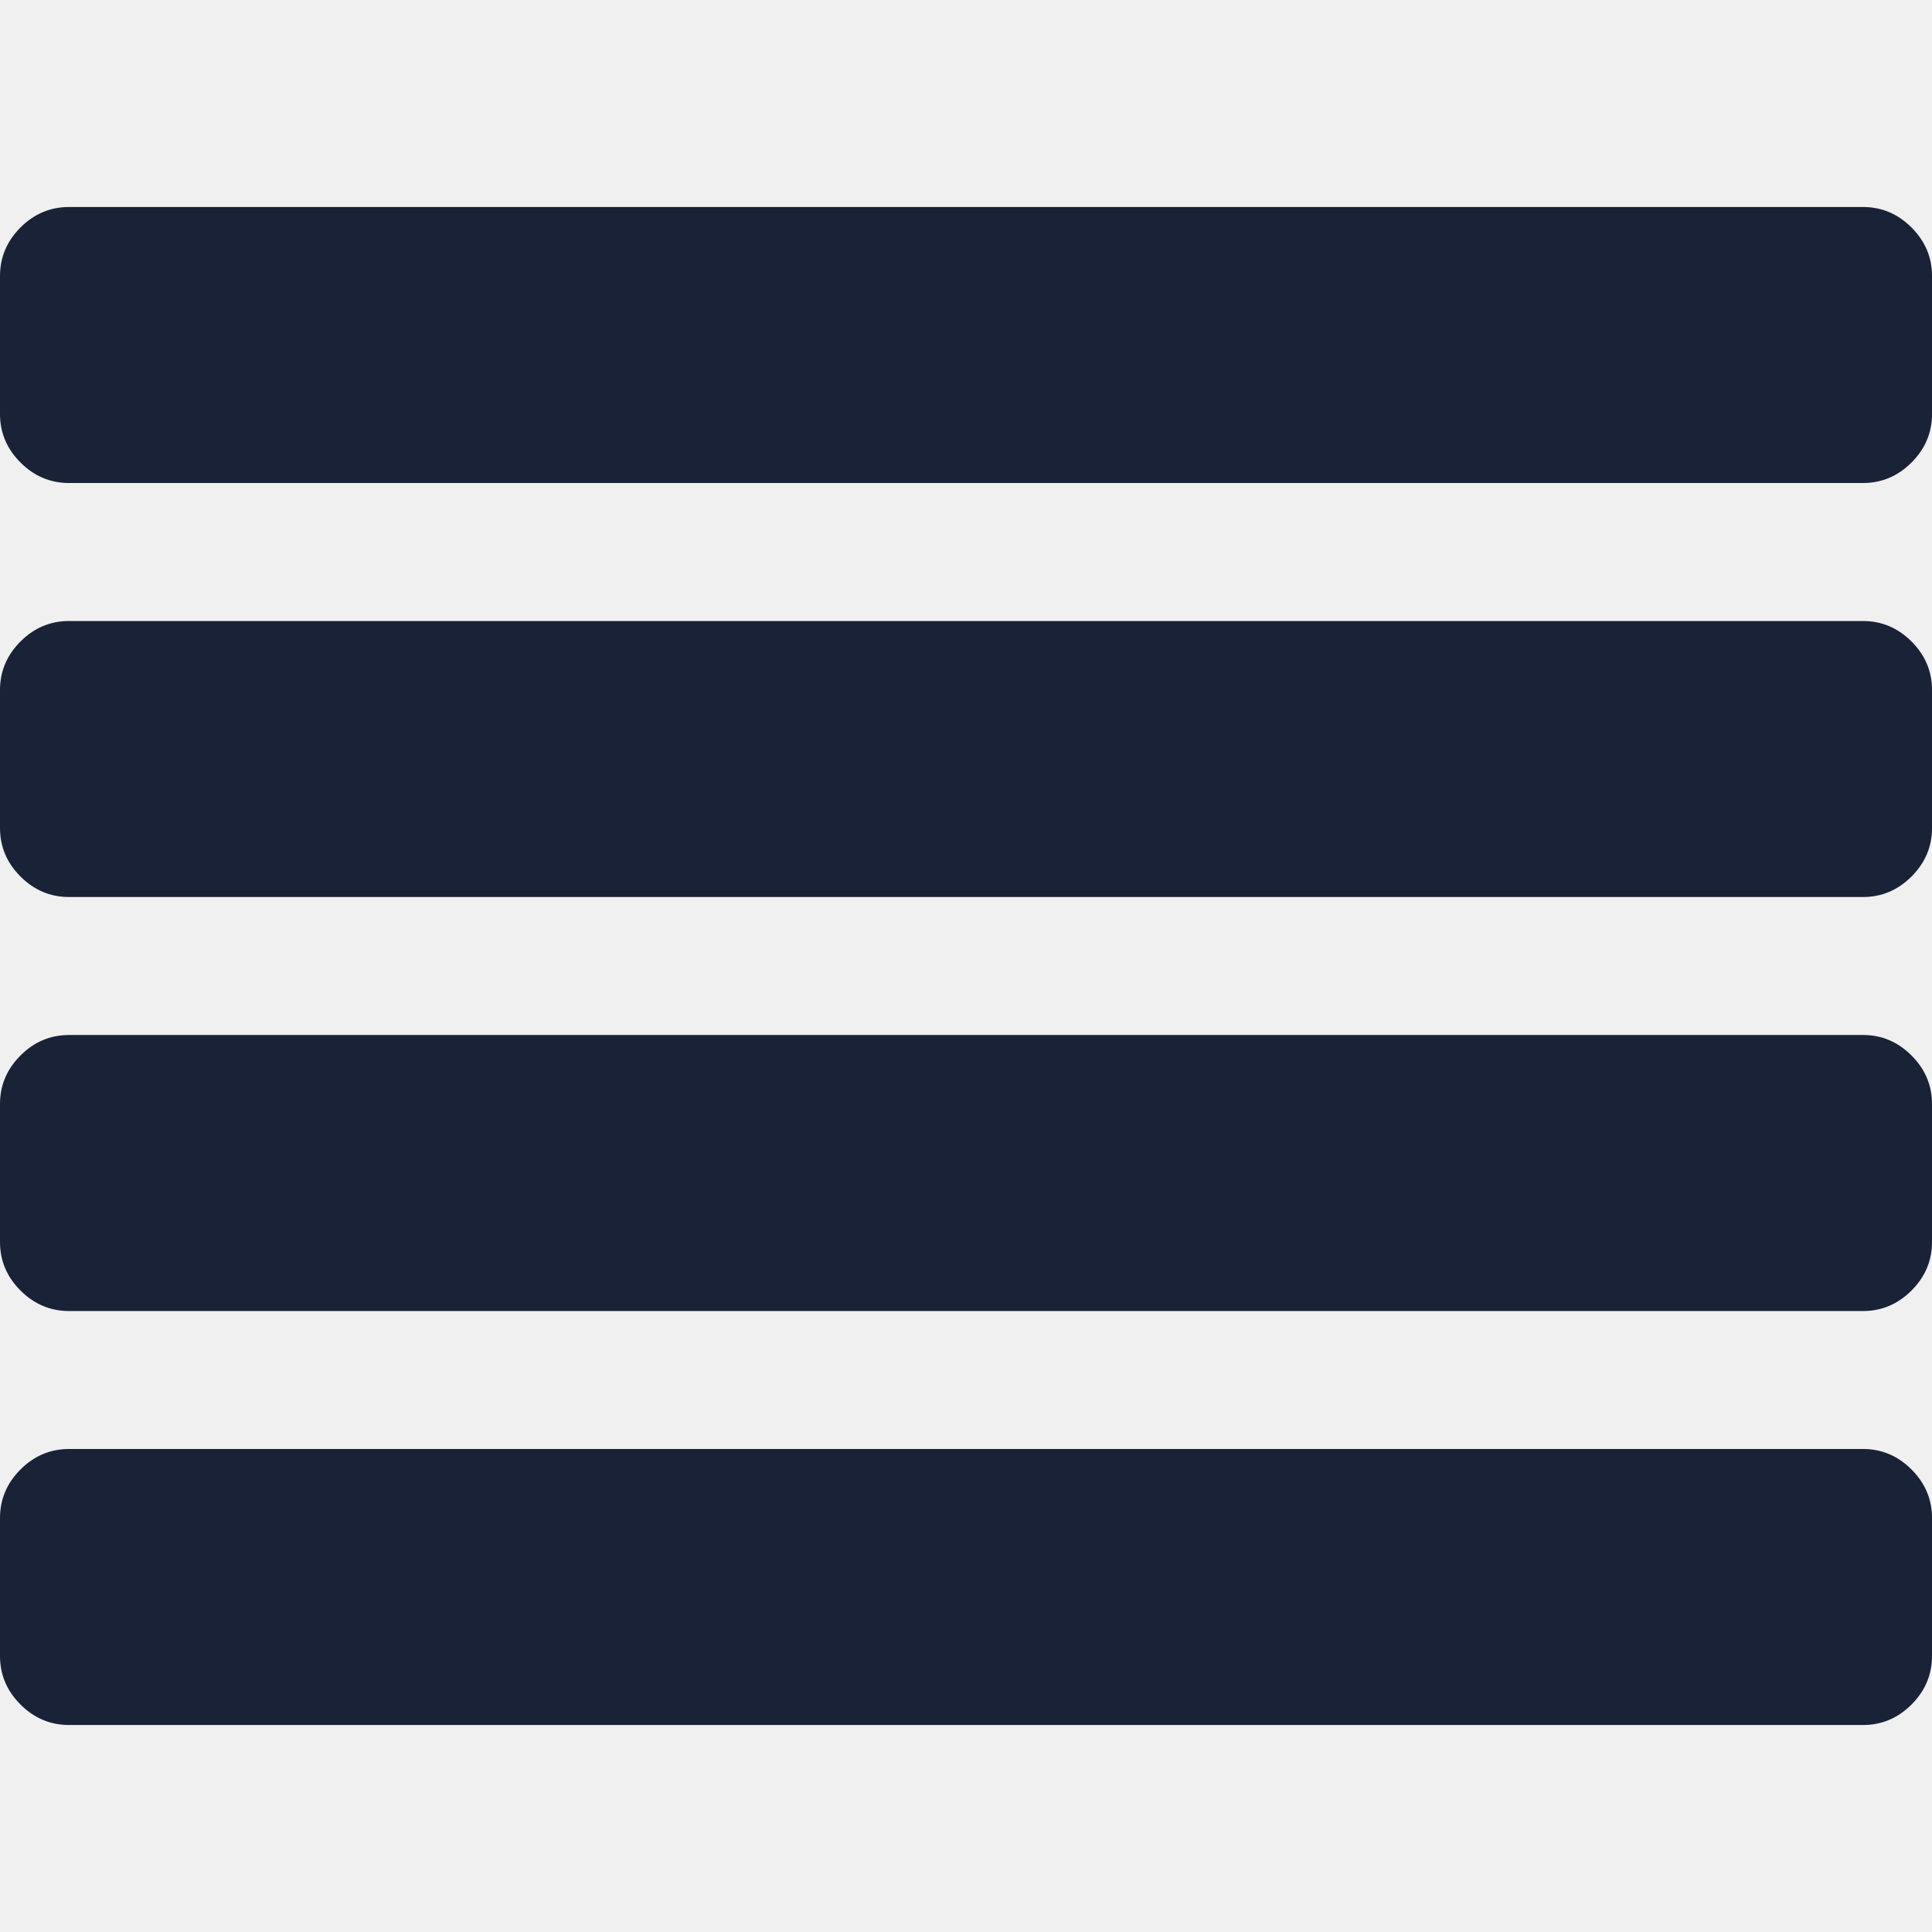
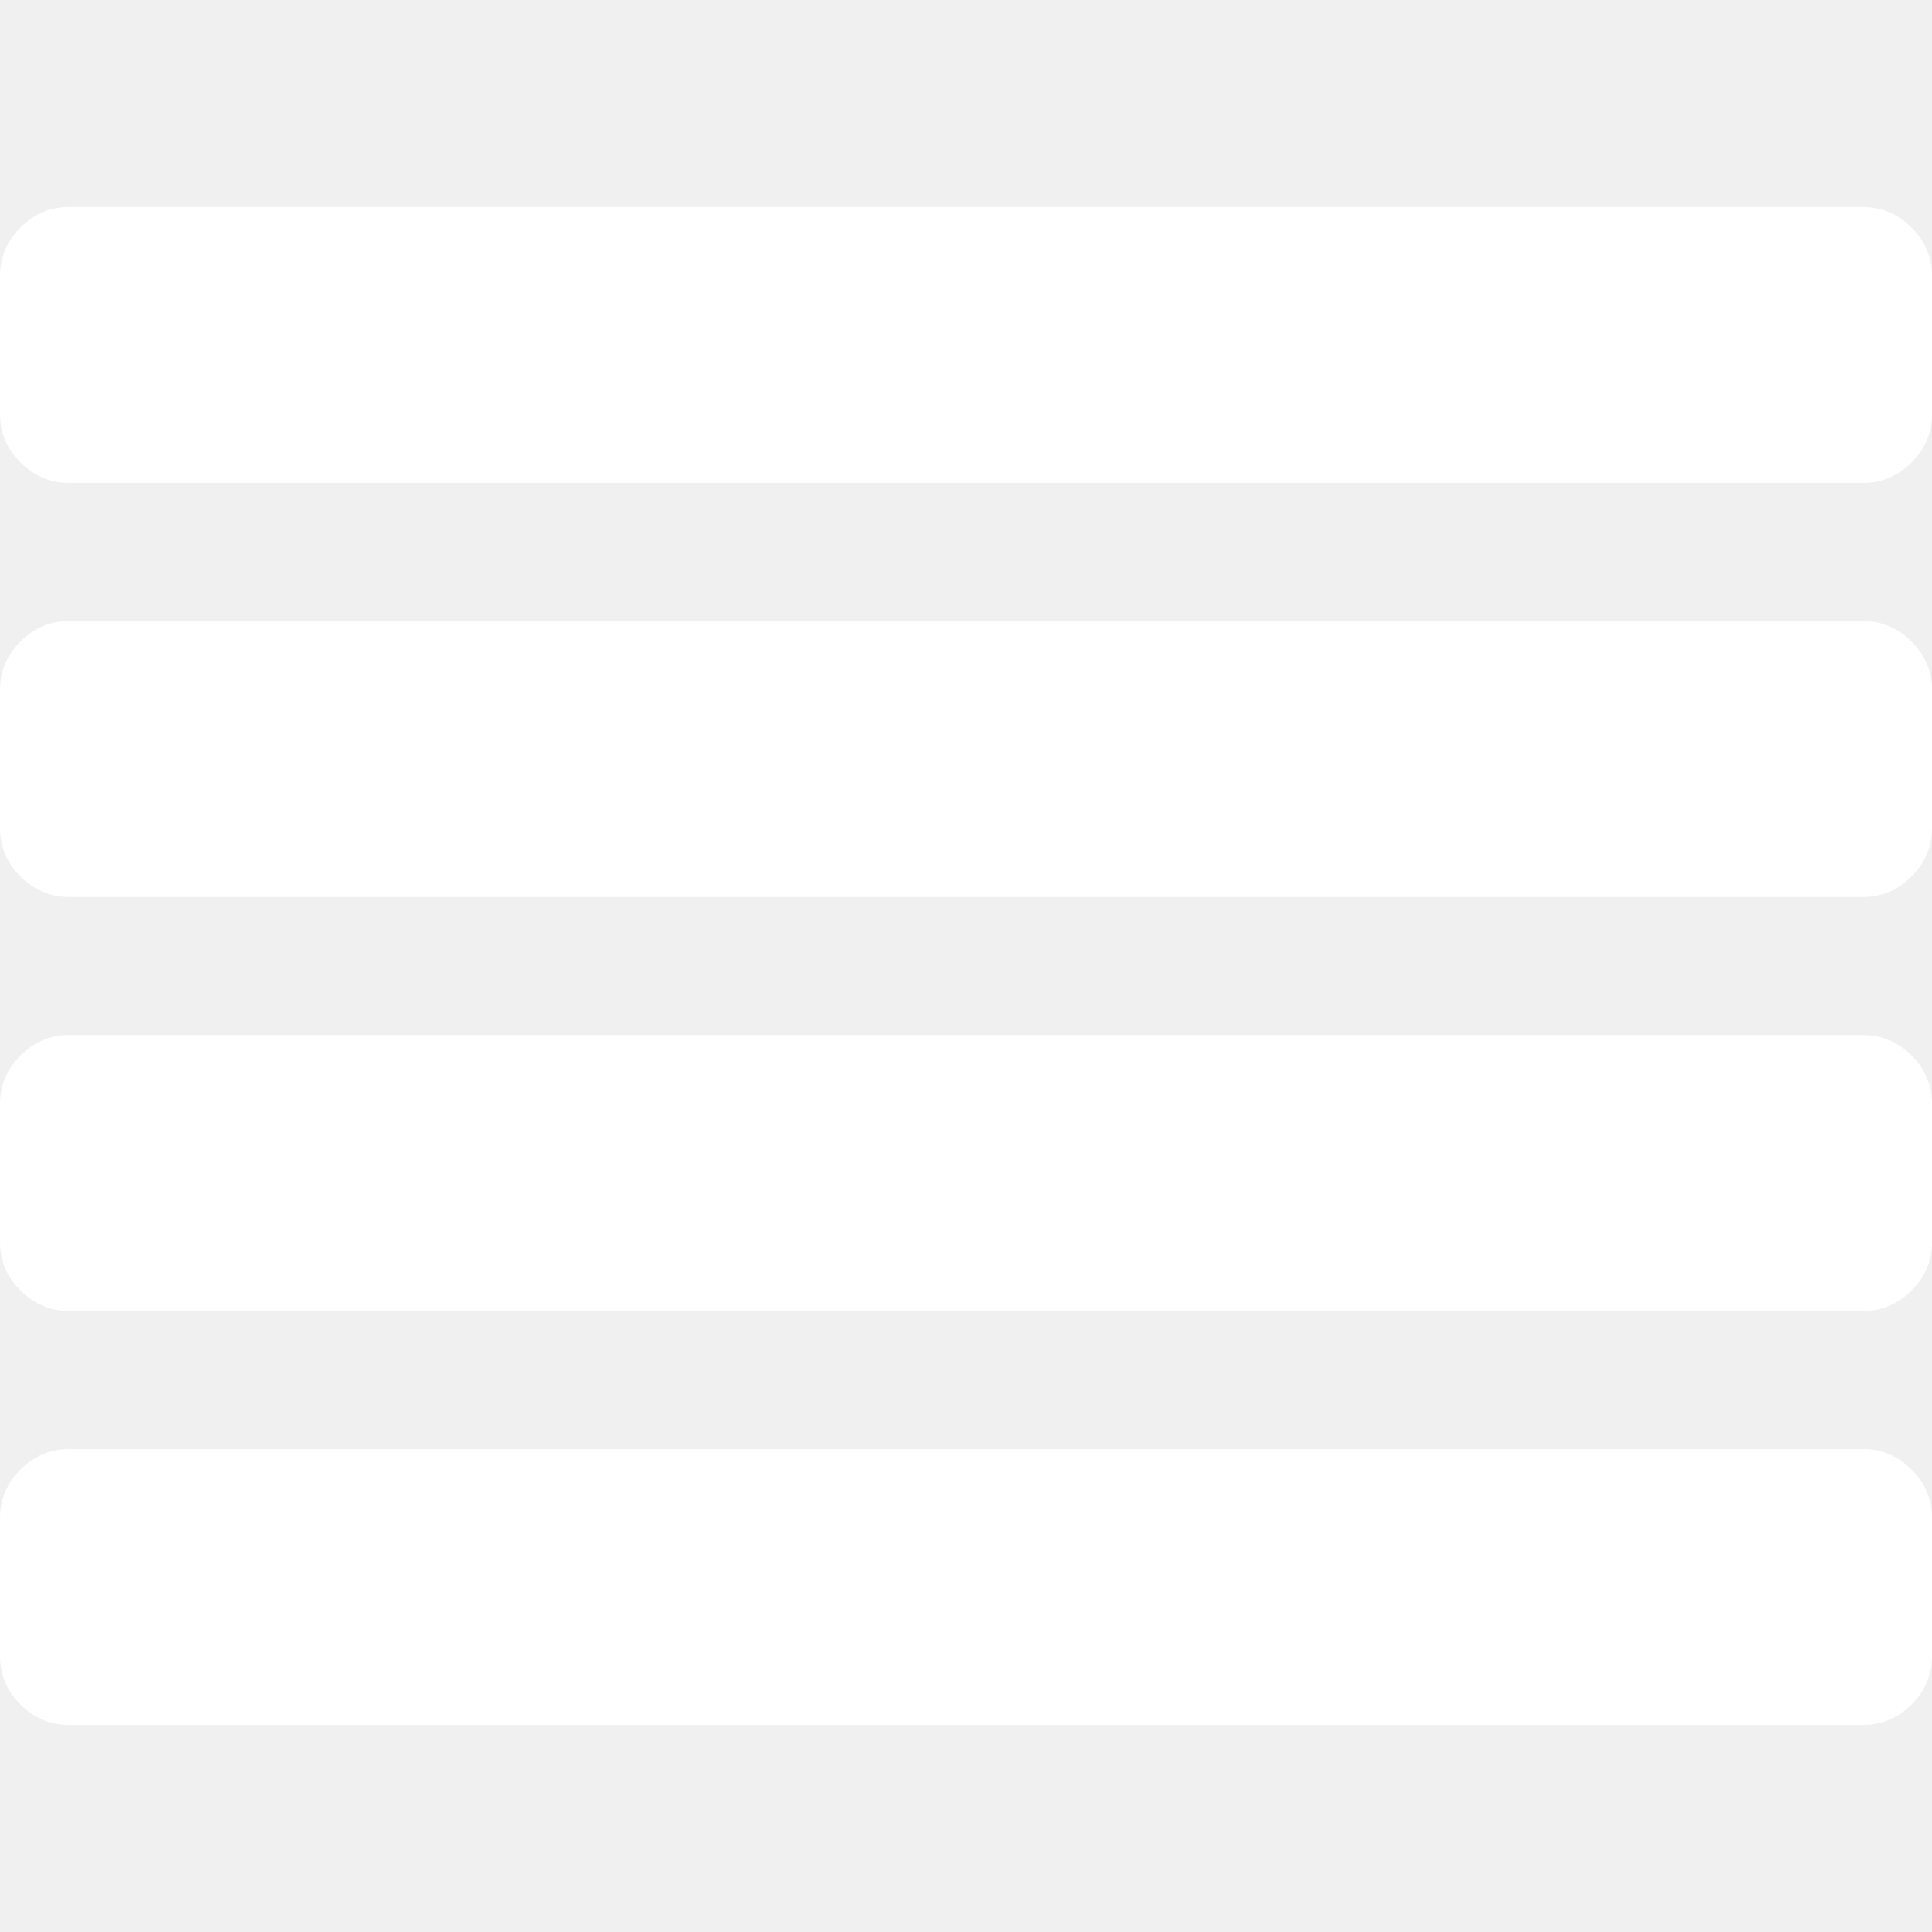
- <svg xmlns="http://www.w3.org/2000/svg" version="1.1" id="fi_25181" x="0px" y="0px" width="24px" height="24px" fill="#1a2238" viewBox="0 0 511.63 511.631" style="enable-background:new 0 0 511.63 511.631;" xml:space="preserve">
+ <svg xmlns="http://www.w3.org/2000/svg" version="1.1" id="fi_25181" x="0px" y="0px" width="24px" height="24px" fill="#fff" viewBox="0 0 511.63 511.631" style="enable-background:new 0 0 511.63 511.631;" xml:space="preserve">
  <g>
    <g>
      <path d="M493.356,274.088H18.274c-4.952,0-9.233,1.811-12.851,5.428C1.809,283.129,0,287.417,0,292.362v36.545    c0,4.948,1.809,9.236,5.424,12.847c3.621,3.617,7.904,5.432,12.851,5.432h475.082c4.944,0,9.232-1.814,12.85-5.432    c3.614-3.61,5.425-7.898,5.425-12.847v-36.545c0-4.945-1.811-9.233-5.425-12.847C502.588,275.895,498.3,274.088,493.356,274.088z" />
      <path d="M493.356,383.721H18.274c-4.952,0-9.233,1.81-12.851,5.427C1.809,392.762,0,397.046,0,401.994v36.546    c0,4.948,1.809,9.232,5.424,12.854c3.621,3.61,7.904,5.421,12.851,5.421h475.082c4.944,0,9.232-1.811,12.85-5.421    c3.614-3.621,5.425-7.905,5.425-12.854v-36.546c0-4.948-1.811-9.232-5.425-12.847C502.588,385.53,498.3,383.721,493.356,383.721z" />
      <path d="M506.206,60.241c-3.617-3.612-7.905-5.424-12.85-5.424H18.274c-4.952,0-9.233,1.812-12.851,5.424    C1.809,63.858,0,68.143,0,73.091v36.547c0,4.948,1.809,9.229,5.424,12.847c3.621,3.616,7.904,5.424,12.851,5.424h475.082    c4.944,0,9.232-1.809,12.85-5.424c3.614-3.617,5.425-7.898,5.425-12.847V73.091C511.63,68.143,509.82,63.861,506.206,60.241z" />
      <path d="M493.356,164.456H18.274c-4.952,0-9.233,1.807-12.851,5.424C1.809,173.495,0,177.778,0,182.727v36.547    c0,4.947,1.809,9.233,5.424,12.845c3.621,3.617,7.904,5.429,12.851,5.429h475.082c4.944,0,9.232-1.812,12.85-5.429    c3.614-3.612,5.425-7.898,5.425-12.845v-36.547c0-4.952-1.811-9.231-5.425-12.847C502.588,166.263,498.3,164.456,493.356,164.456z    " />
    </g>
  </g>
  <g>
</g>
  <g>
</g>
  <g>
</g>
  <g>
</g>
  <g>
</g>
  <g>
</g>
  <g>
</g>
  <g>
</g>
  <g>
</g>
  <g>
</g>
  <g>
</g>
  <g>
</g>
  <g>
</g>
  <g>
</g>
  <g>
</g>
</svg>
